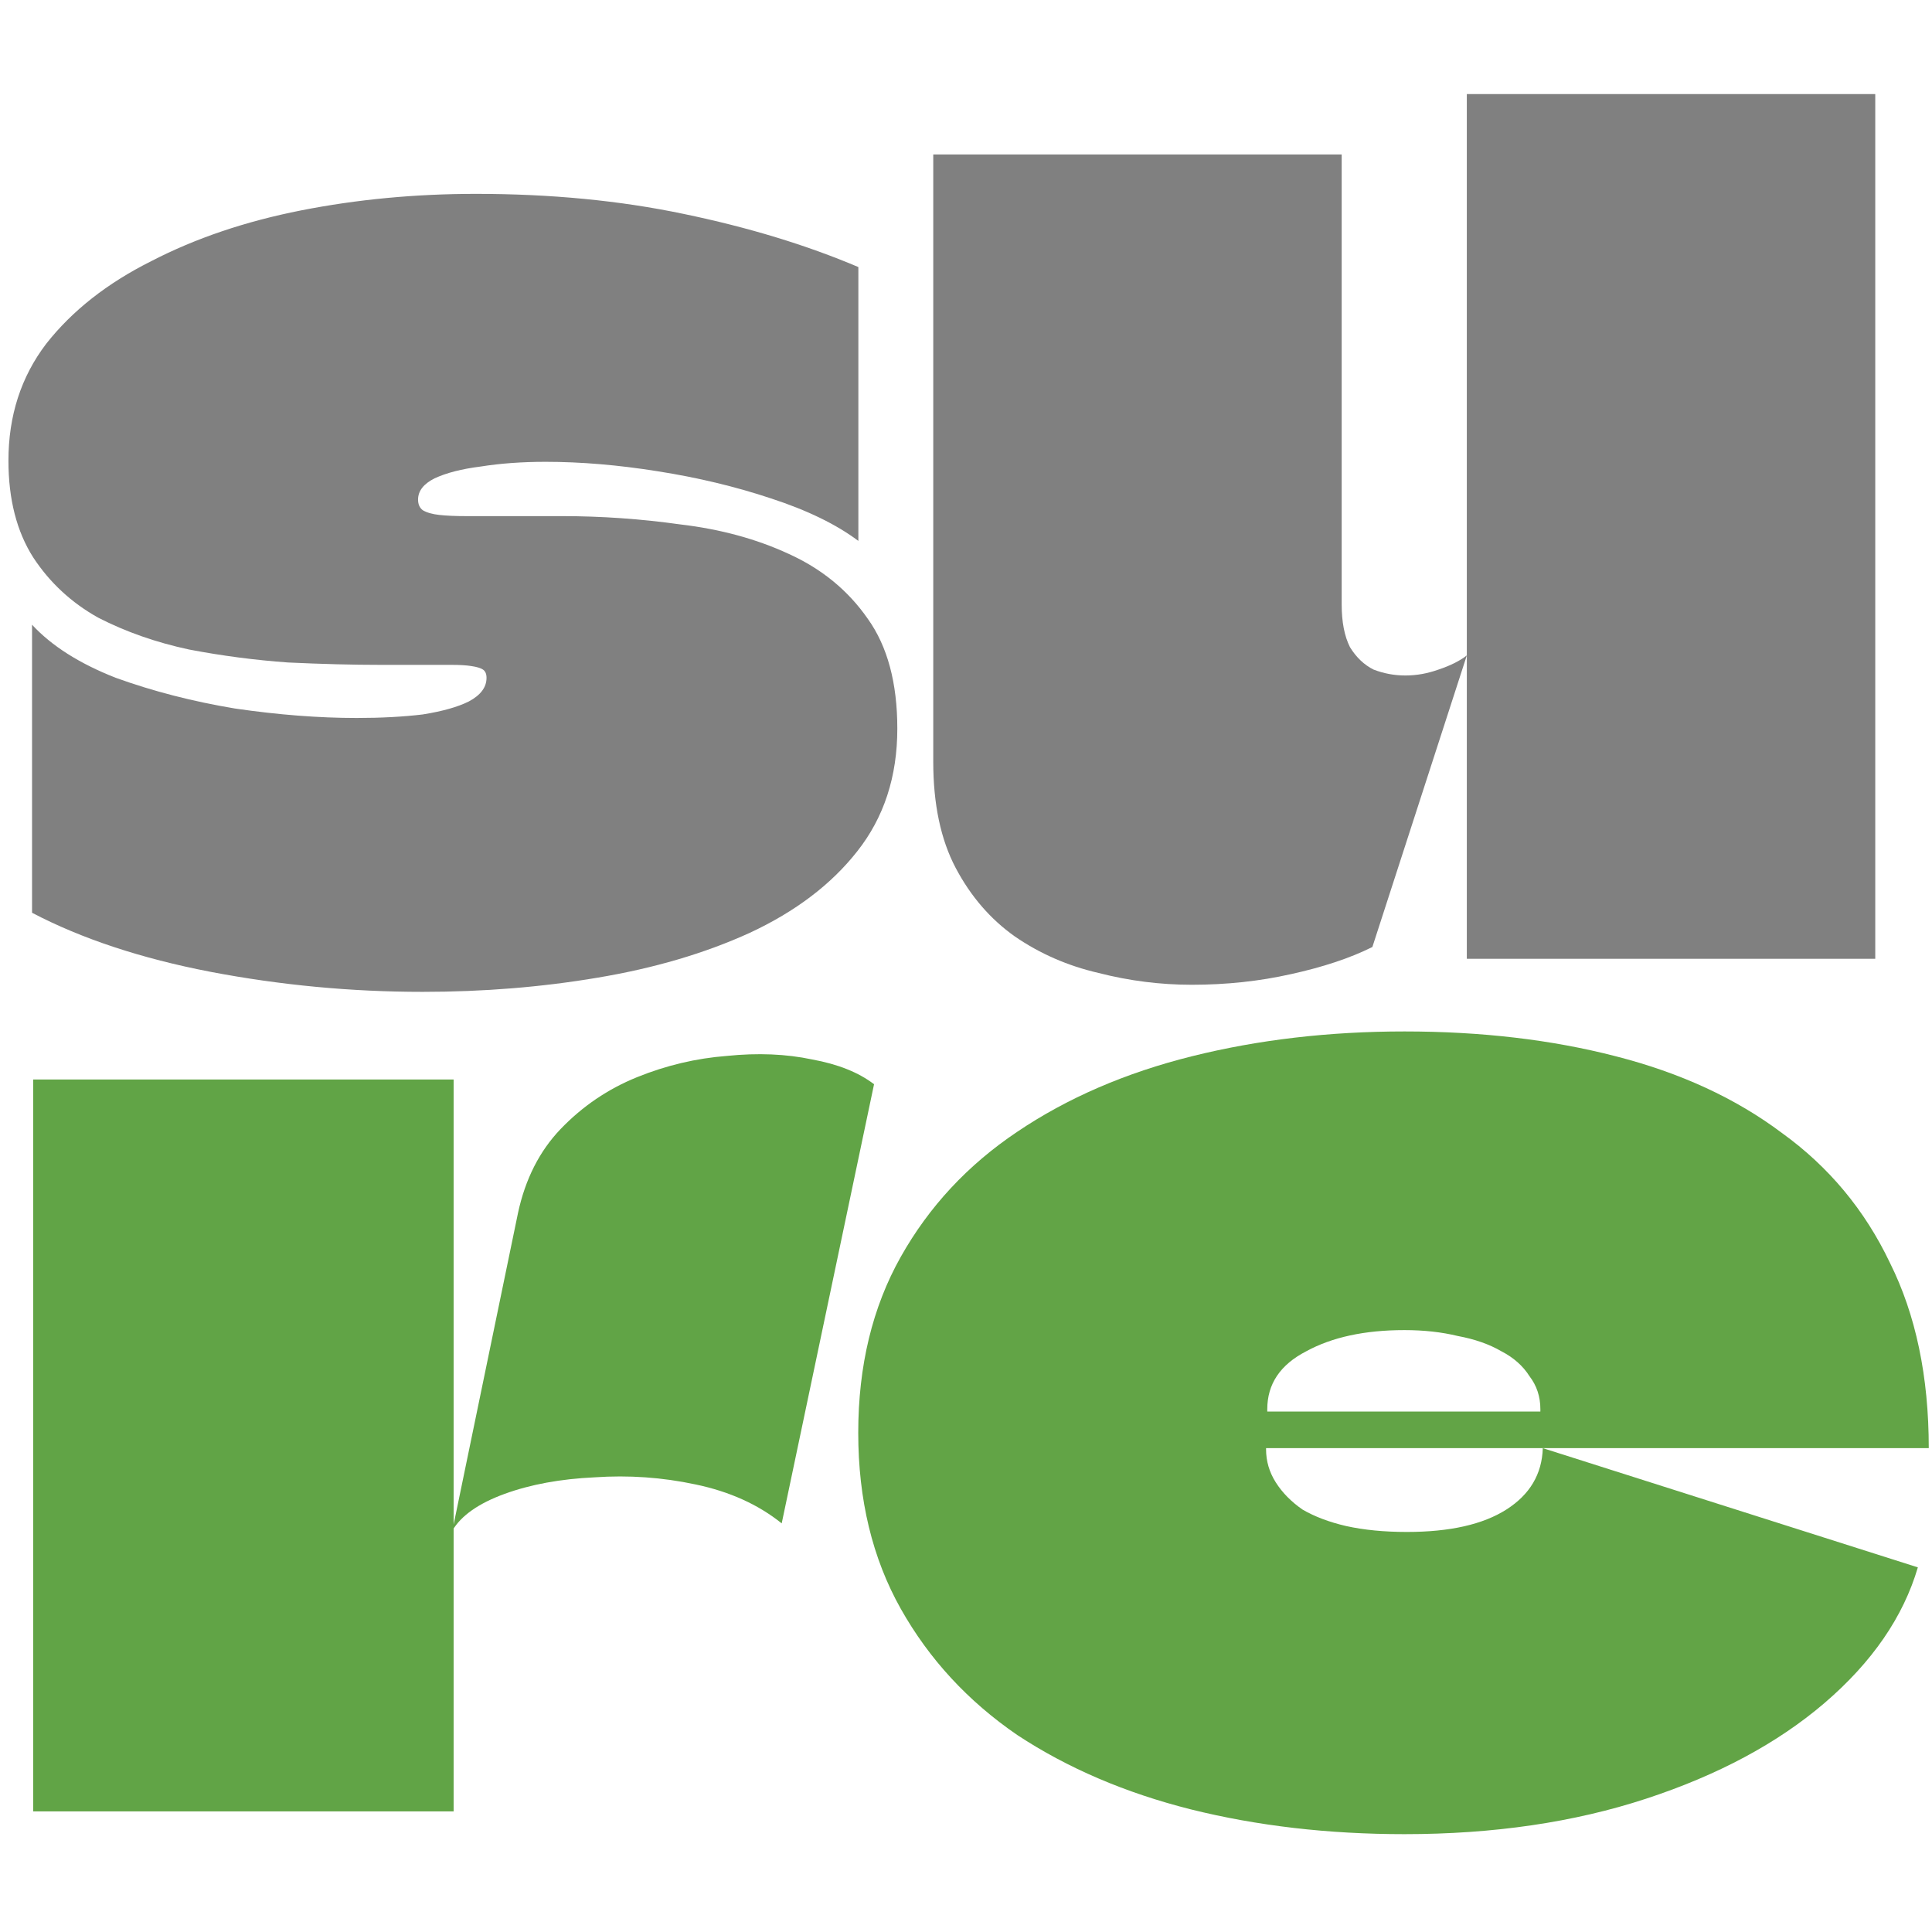
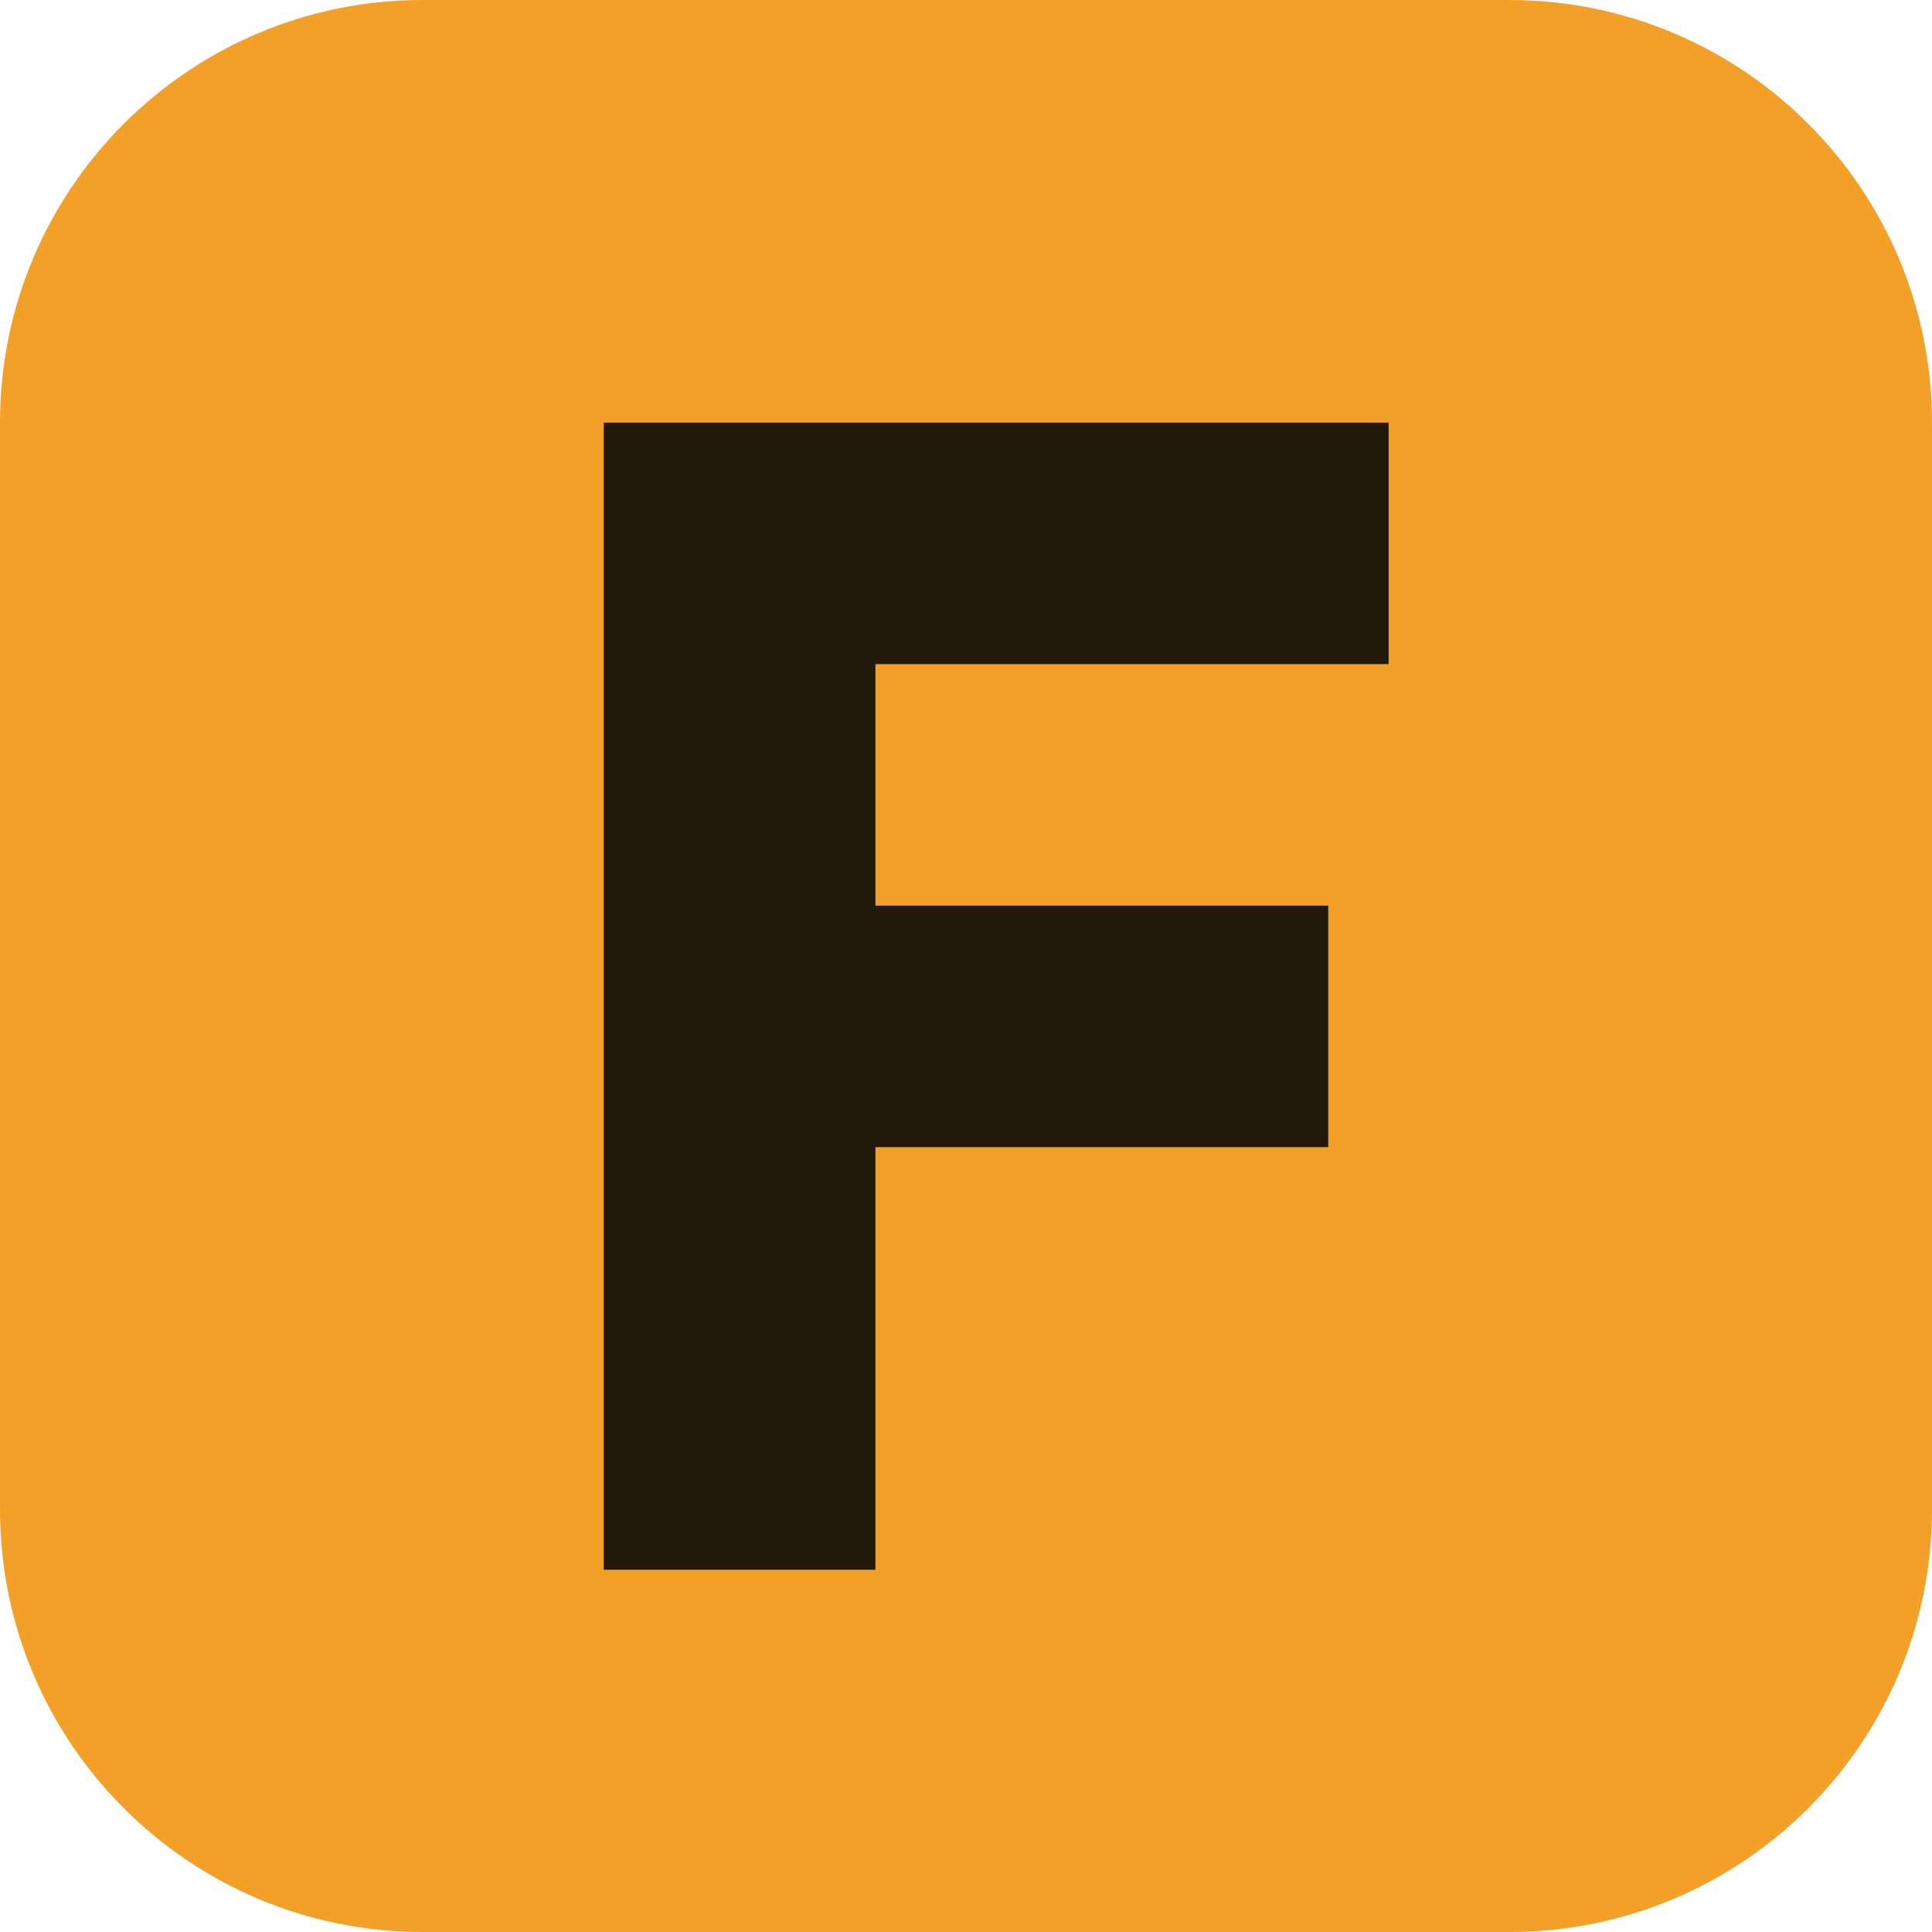
- <svg xmlns="http://www.w3.org/2000/svg" width="300" height="300" viewBox="0 0 160 145" fill="none">
-   <path d="M116.51 119.37C120.062 119.37 122.809 118.751 124.752 117.513C126.696 116.274 127.701 114.58 127.768 112.429L158.828 122.303C157.621 126.409 155.042 130.156 151.088 133.545C147.201 136.869 142.276 139.509 136.312 141.464C130.348 143.419 123.68 144.397 116.309 144.397C110.01 144.397 104.113 143.712 98.618 142.344C93.19 140.975 88.399 138.922 84.244 136.185C80.156 133.382 76.94 129.896 74.594 125.725C72.249 121.553 71.076 116.698 71.076 111.158C71.076 105.618 72.249 100.763 74.594 96.592C76.94 92.421 80.156 88.967 84.244 86.229C88.399 83.427 93.223 81.341 98.718 79.973C104.213 78.604 110.077 77.92 116.309 77.92C122.675 77.92 128.505 78.604 133.799 79.973C139.16 81.341 143.75 83.459 147.57 86.327C151.456 89.129 154.438 92.714 156.516 97.081C158.66 101.382 159.732 106.498 159.732 112.429H104.95C104.95 112.429 104.917 112.429 104.85 112.429C104.85 112.429 104.85 112.462 104.85 112.527C104.85 113.504 105.118 114.417 105.654 115.264C106.19 116.111 106.927 116.861 107.865 117.513C108.871 118.099 110.077 118.555 111.484 118.881C112.958 119.207 114.634 119.37 116.51 119.37ZM116.309 102.653C113.025 102.653 110.311 103.24 108.167 104.413C106.023 105.521 104.95 107.117 104.95 109.203C104.95 109.268 104.95 109.333 104.95 109.399C105.017 109.399 105.051 109.399 105.051 109.399H127.466C127.533 109.399 127.567 109.399 127.567 109.399C127.567 109.333 127.567 109.268 127.567 109.203C127.567 108.16 127.265 107.248 126.662 106.466C126.126 105.618 125.355 104.934 124.35 104.413C123.345 103.826 122.139 103.403 120.732 103.142C119.391 102.816 117.917 102.653 116.309 102.653Z" fill="#62a446" />
-   <path d="M37.567 81.901C37.567 85.811 37.567 89.755 37.567 93.73C37.567 97.641 37.567 101.584 37.567 105.559C37.567 109.47 37.567 113.413 37.567 117.388C37.567 121.559 37.567 125.73 37.567 129.902C37.567 134.073 37.567 138.276 37.567 142.513H2.748C2.748 136.06 2.748 129.608 2.748 123.156C2.748 116.704 2.748 110.252 2.748 103.799C2.748 100.15 2.748 96.5 2.748 92.85C2.748 89.201 2.748 85.551 2.748 81.901H37.567ZM37.466 119.246L42.9 92.948C43.504 90.146 44.678 87.832 46.422 86.007C48.234 84.117 50.347 82.683 52.762 81.706C55.177 80.728 57.66 80.141 60.209 79.946C62.758 79.685 65.106 79.783 67.253 80.239C69.4 80.63 71.111 81.315 72.385 82.292L64.737 118.659C62.792 117.095 60.41 116.02 57.593 115.433C54.842 114.846 52.058 114.651 49.24 114.846C46.422 114.977 43.94 115.433 41.793 116.215C39.646 116.997 38.204 118.007 37.466 119.246Z" fill="#61a446" />
-   <path d="M155.301 0.292C155.301 4.658 155.301 20.058 155.301 24.489C155.301 28.921 155.301 33.353 155.301 37.785C155.301 41.565 155.301 45.378 155.301 49.223C155.301 53.003 155.301 56.783 155.301 60.563C155.301 64.343 155.301 68.123 155.301 71.903H121.476C121.476 69.166 121.476 66.396 121.476 63.594C121.476 60.791 121.476 57.989 121.476 55.186C121.476 52.319 121.476 49.549 121.476 46.877C121.476 40.815 121.476 34.885 121.476 29.084C121.476 23.218 121.476 6.288 121.476 0.292H155.301ZM111.113 5.292C111.113 8.746 111.113 18.233 111.113 21.752C111.113 25.206 111.113 28.66 111.113 32.115C111.113 35.569 111.113 39.056 111.113 42.575C111.113 44.009 111.341 45.182 111.798 46.094C112.319 46.942 112.971 47.561 113.753 47.952C114.6 48.278 115.48 48.441 116.392 48.441C117.305 48.441 118.217 48.278 119.13 47.952C120.107 47.626 120.889 47.235 121.476 46.779L113.655 70.926C111.83 71.838 109.582 72.588 106.909 73.174C104.303 73.761 101.565 74.054 98.698 74.054C96.091 74.054 93.516 73.728 90.975 73.076C88.433 72.49 86.119 71.48 84.034 70.046C82.013 68.612 80.384 66.722 79.145 64.376C77.907 62.029 77.288 59.097 77.288 55.577C77.288 50.885 77.288 46.192 77.288 41.5C77.288 36.807 77.288 32.115 77.288 27.422C77.288 24.75 77.288 22.078 77.288 19.406C77.288 16.669 77.288 7.964 77.288 5.292H111.113Z" fill="grey" />
-   <path d="M0.699 30.648C0.699 26.933 1.742 23.707 3.827 20.97C5.978 18.233 8.878 15.952 12.528 14.127C16.178 12.237 20.316 10.836 24.944 9.923C29.571 9.011 34.394 8.555 39.412 8.555C45.603 8.555 51.339 9.108 56.618 10.216C61.962 11.324 66.785 12.791 71.086 14.616V37.296C69.262 35.928 66.85 34.754 63.852 33.777C60.919 32.799 57.791 32.05 54.467 31.528C51.209 31.007 48.113 30.746 45.18 30.746C43.225 30.746 41.432 30.877 39.803 31.137C38.239 31.333 36.968 31.659 35.99 32.115C35.078 32.571 34.622 33.158 34.622 33.874C34.622 34.266 34.752 34.559 35.013 34.754C35.339 34.95 35.795 35.08 36.382 35.145C36.968 35.211 37.718 35.243 38.63 35.243C40.129 35.243 41.465 35.243 42.638 35.243C43.811 35.243 45.115 35.243 46.549 35.243C49.807 35.243 53.066 35.471 56.325 35.928C59.648 36.319 62.647 37.133 65.319 38.371C68.056 39.61 70.239 41.402 71.868 43.748C73.498 46.029 74.312 49.06 74.312 52.84C74.312 56.816 73.205 60.205 70.989 63.007C68.838 65.744 65.873 67.993 62.093 69.753C58.378 71.447 54.174 72.685 49.481 73.468C44.854 74.25 40.031 74.641 35.013 74.641C29.082 74.641 23.216 74.087 17.416 72.979C11.681 71.871 6.76 70.241 2.654 68.091V44.237C4.283 45.997 6.597 47.463 9.595 48.636C12.658 49.744 15.95 50.592 19.469 51.178C23.053 51.7 26.41 51.96 29.538 51.96C31.559 51.96 33.383 51.862 35.013 51.667C36.642 51.406 37.913 51.048 38.825 50.592C39.803 50.07 40.292 49.418 40.292 48.636C40.292 48.31 40.194 48.082 39.999 47.952C39.803 47.822 39.477 47.724 39.021 47.659C38.63 47.594 38.076 47.561 37.359 47.561C36.382 47.561 35.371 47.561 34.328 47.561C33.286 47.561 32.341 47.561 31.493 47.561C29.212 47.561 26.671 47.496 23.868 47.365C21.131 47.17 18.393 46.812 15.656 46.29C12.919 45.703 10.41 44.824 8.129 43.651C5.913 42.412 4.12 40.75 2.752 38.665C1.383 36.514 0.699 33.842 0.699 30.648Z" fill="grey" />
+ <svg xmlns="http://www.w3.org/2000/svg" width="300" height="300" viewBox="0 0 64 64" fill="none">
+   <rect width="64" height="64" rx="14" fill="#F2A028" />
+   <path d="M20 14H46V22H29V30H44V38H29V52H20Z" fill="#23190A" />
</svg>
